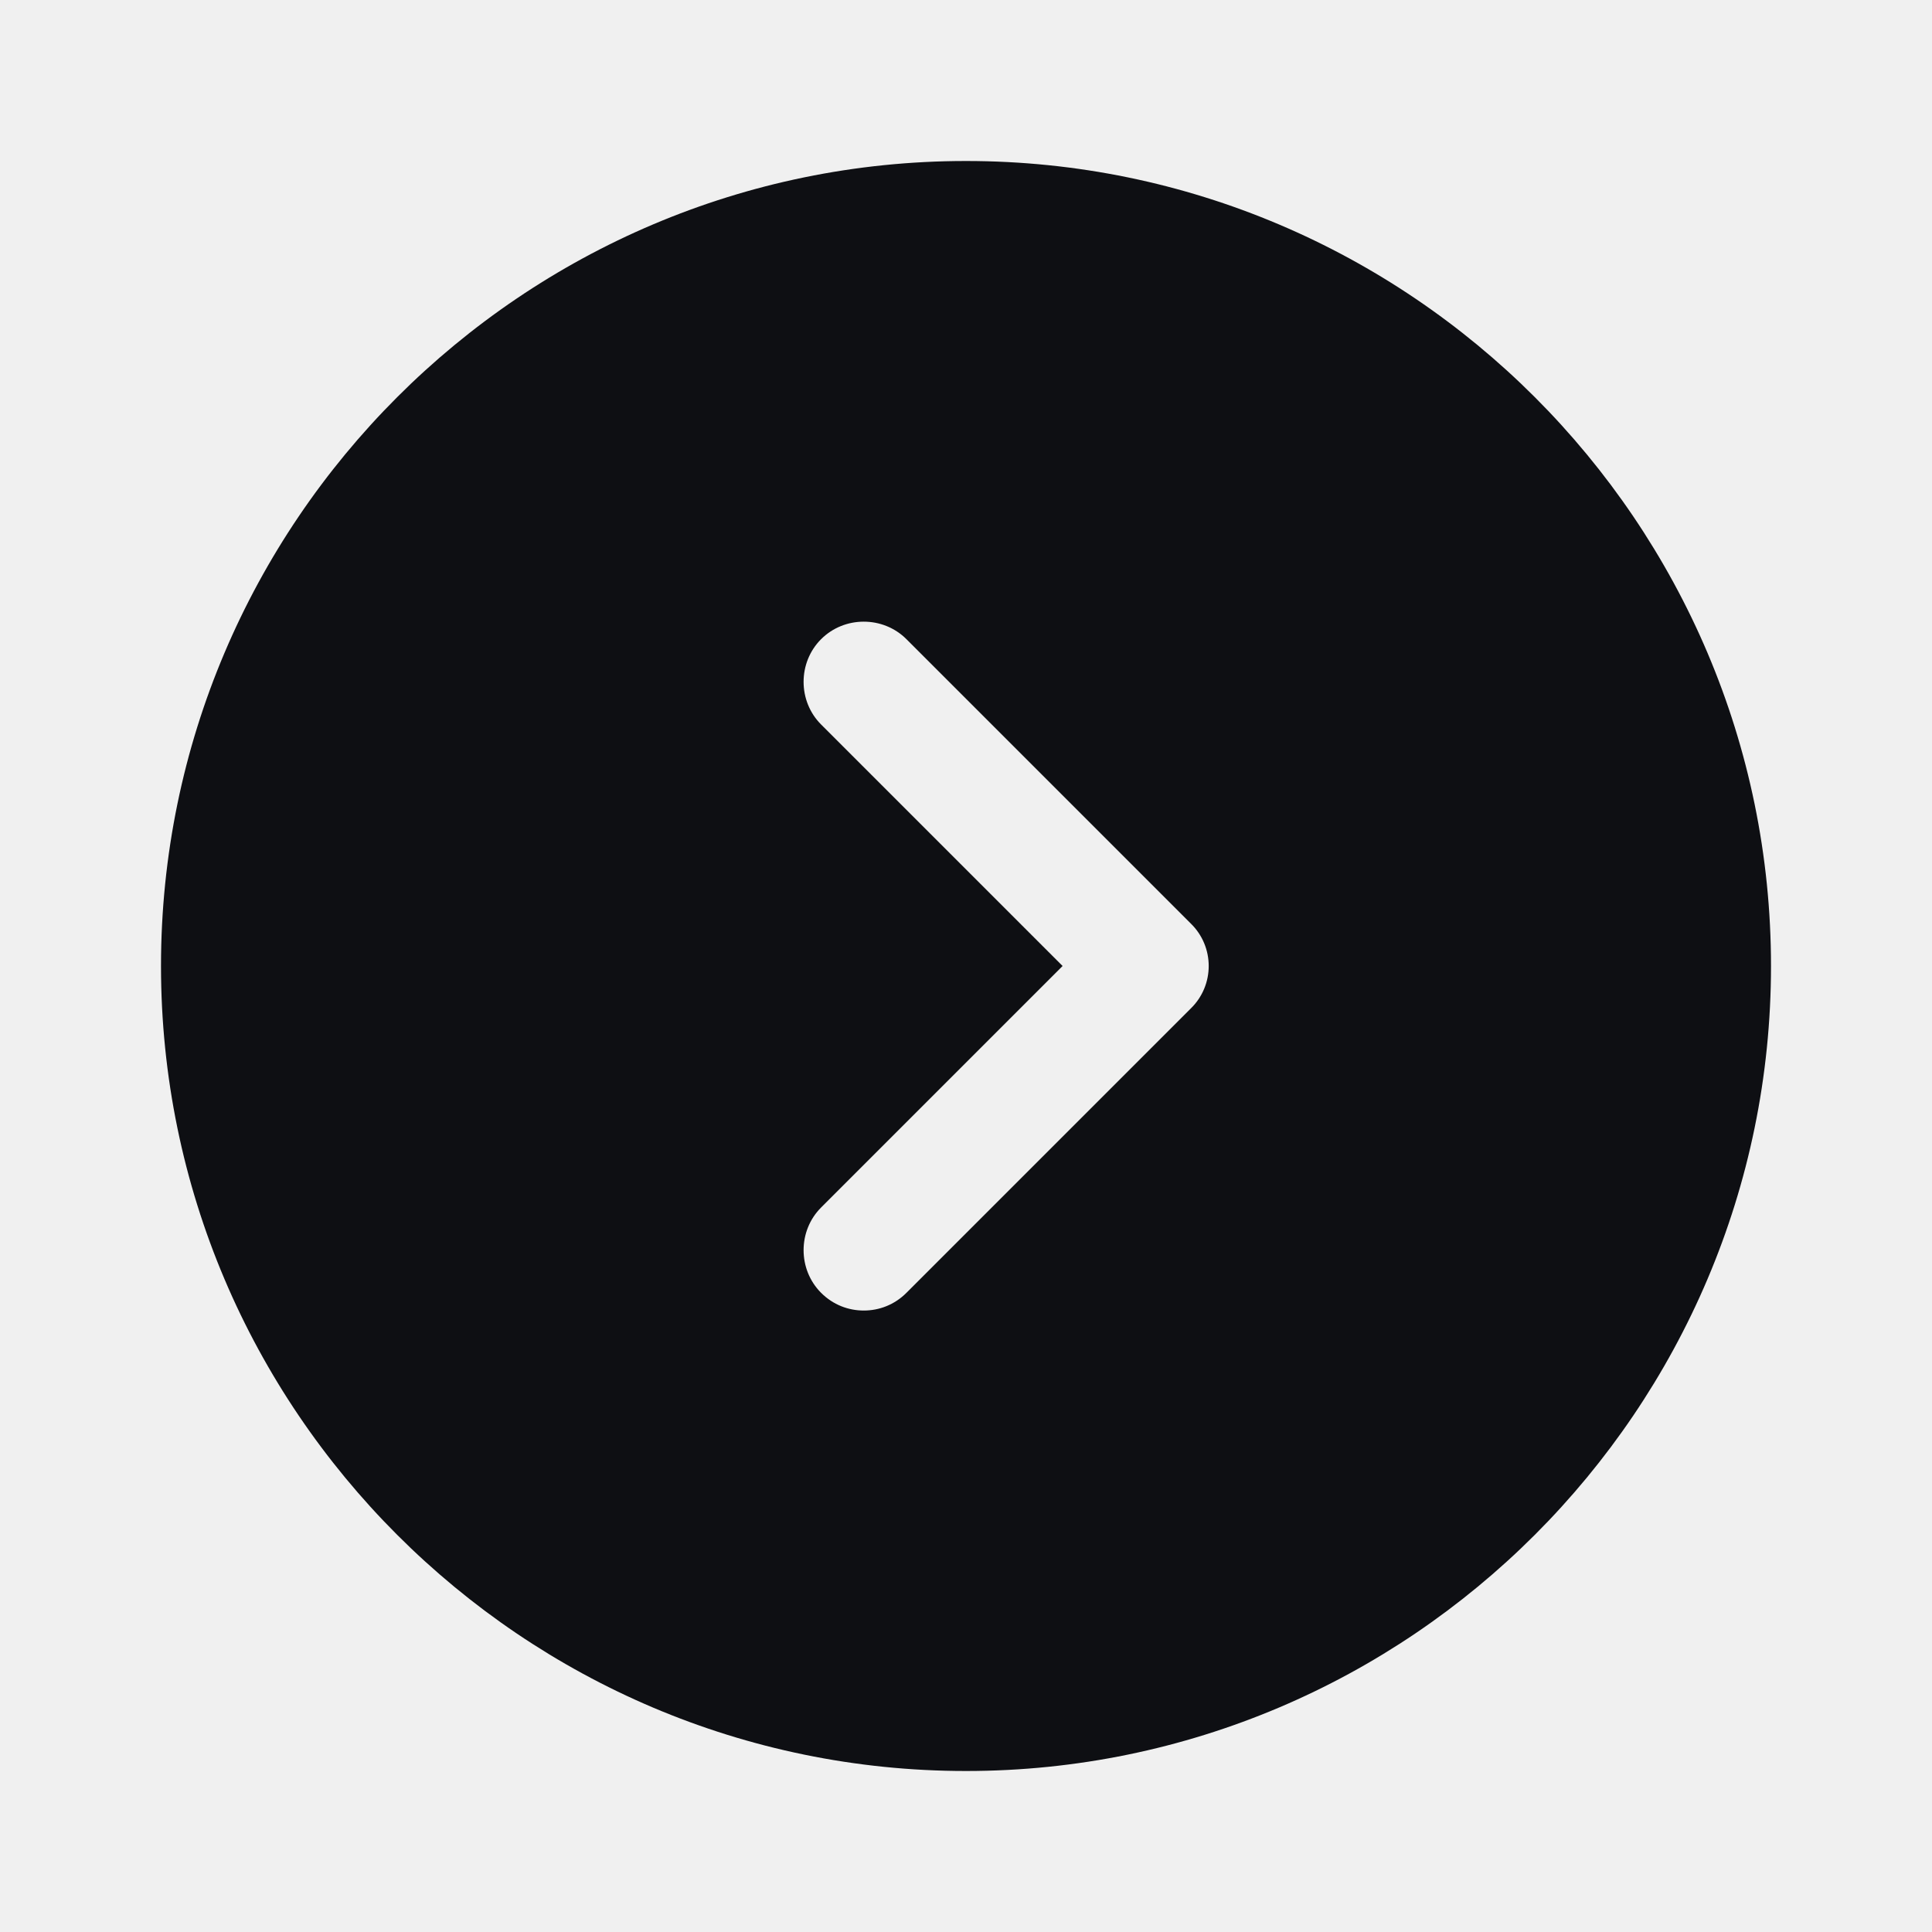
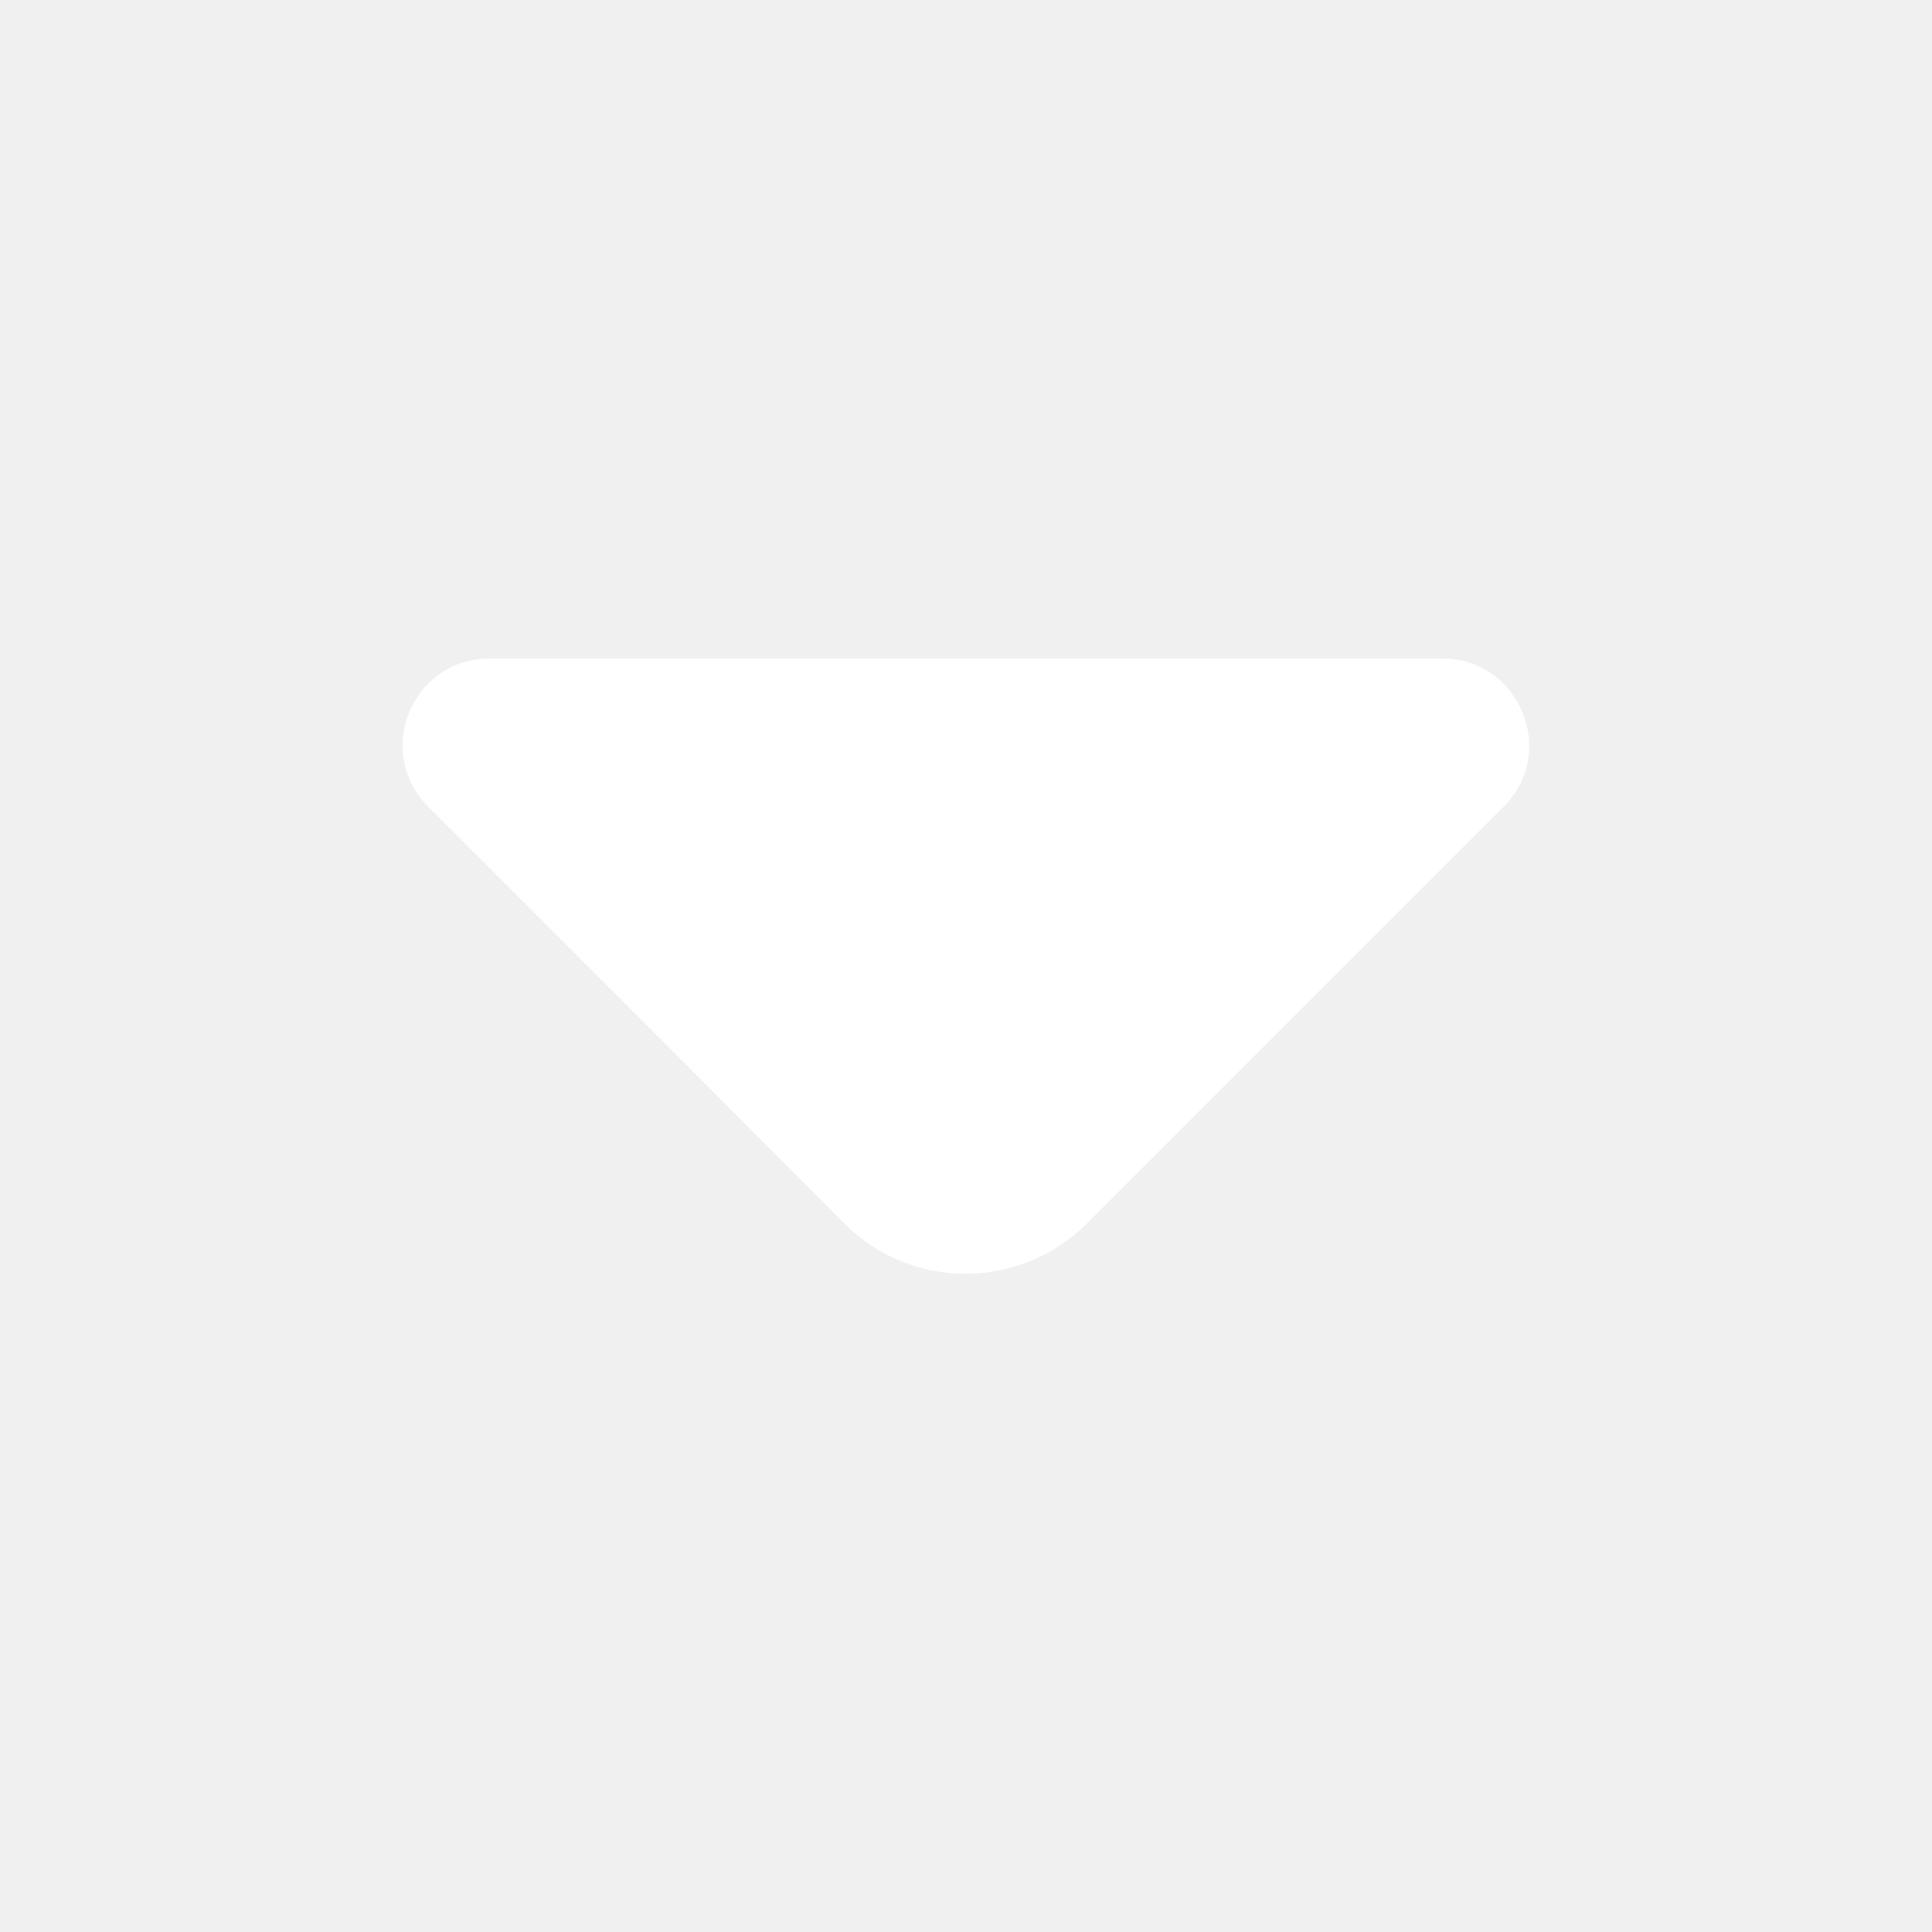
- <svg xmlns="http://www.w3.org/2000/svg" width="24" height="24" viewBox="0 0 24 24" fill="none">
-   <path d="M12 2C6.49 2 2 6.49 2 12C2 17.51 6.49 22 12 22C17.51 22 22 17.51 22 12C22 6.49 17.51 2 12 2ZM14.79 12.53L11.26 16.06C11.11 16.21 10.92 16.28 10.73 16.28C10.54 16.28 10.35 16.21 10.2 16.06C9.91 15.77 9.91 15.29 10.2 15L13.2 12L10.2 9C9.91 8.71 9.91 8.23 10.2 7.94C10.49 7.65 10.97 7.65 11.26 7.94L14.79 11.47C15.09 11.76 15.09 12.24 14.79 12.53Z" fill="#0E0F13" />
+ <svg xmlns="http://www.w3.org/2000/svg" width="15" height="15" viewBox="0 0 15 15" fill="none">
+   <path d="M3.325 6.263L5.331 8.269L6.556 9.5C7.075 10.019 7.919 10.019 8.438 9.5L11.675 6.263C12.1 5.838 11.794 5.113 11.2 5.113L7.694 5.113H3.8C3.2 5.113 2.9 5.838 3.325 6.263Z" fill="white" />
</svg>
